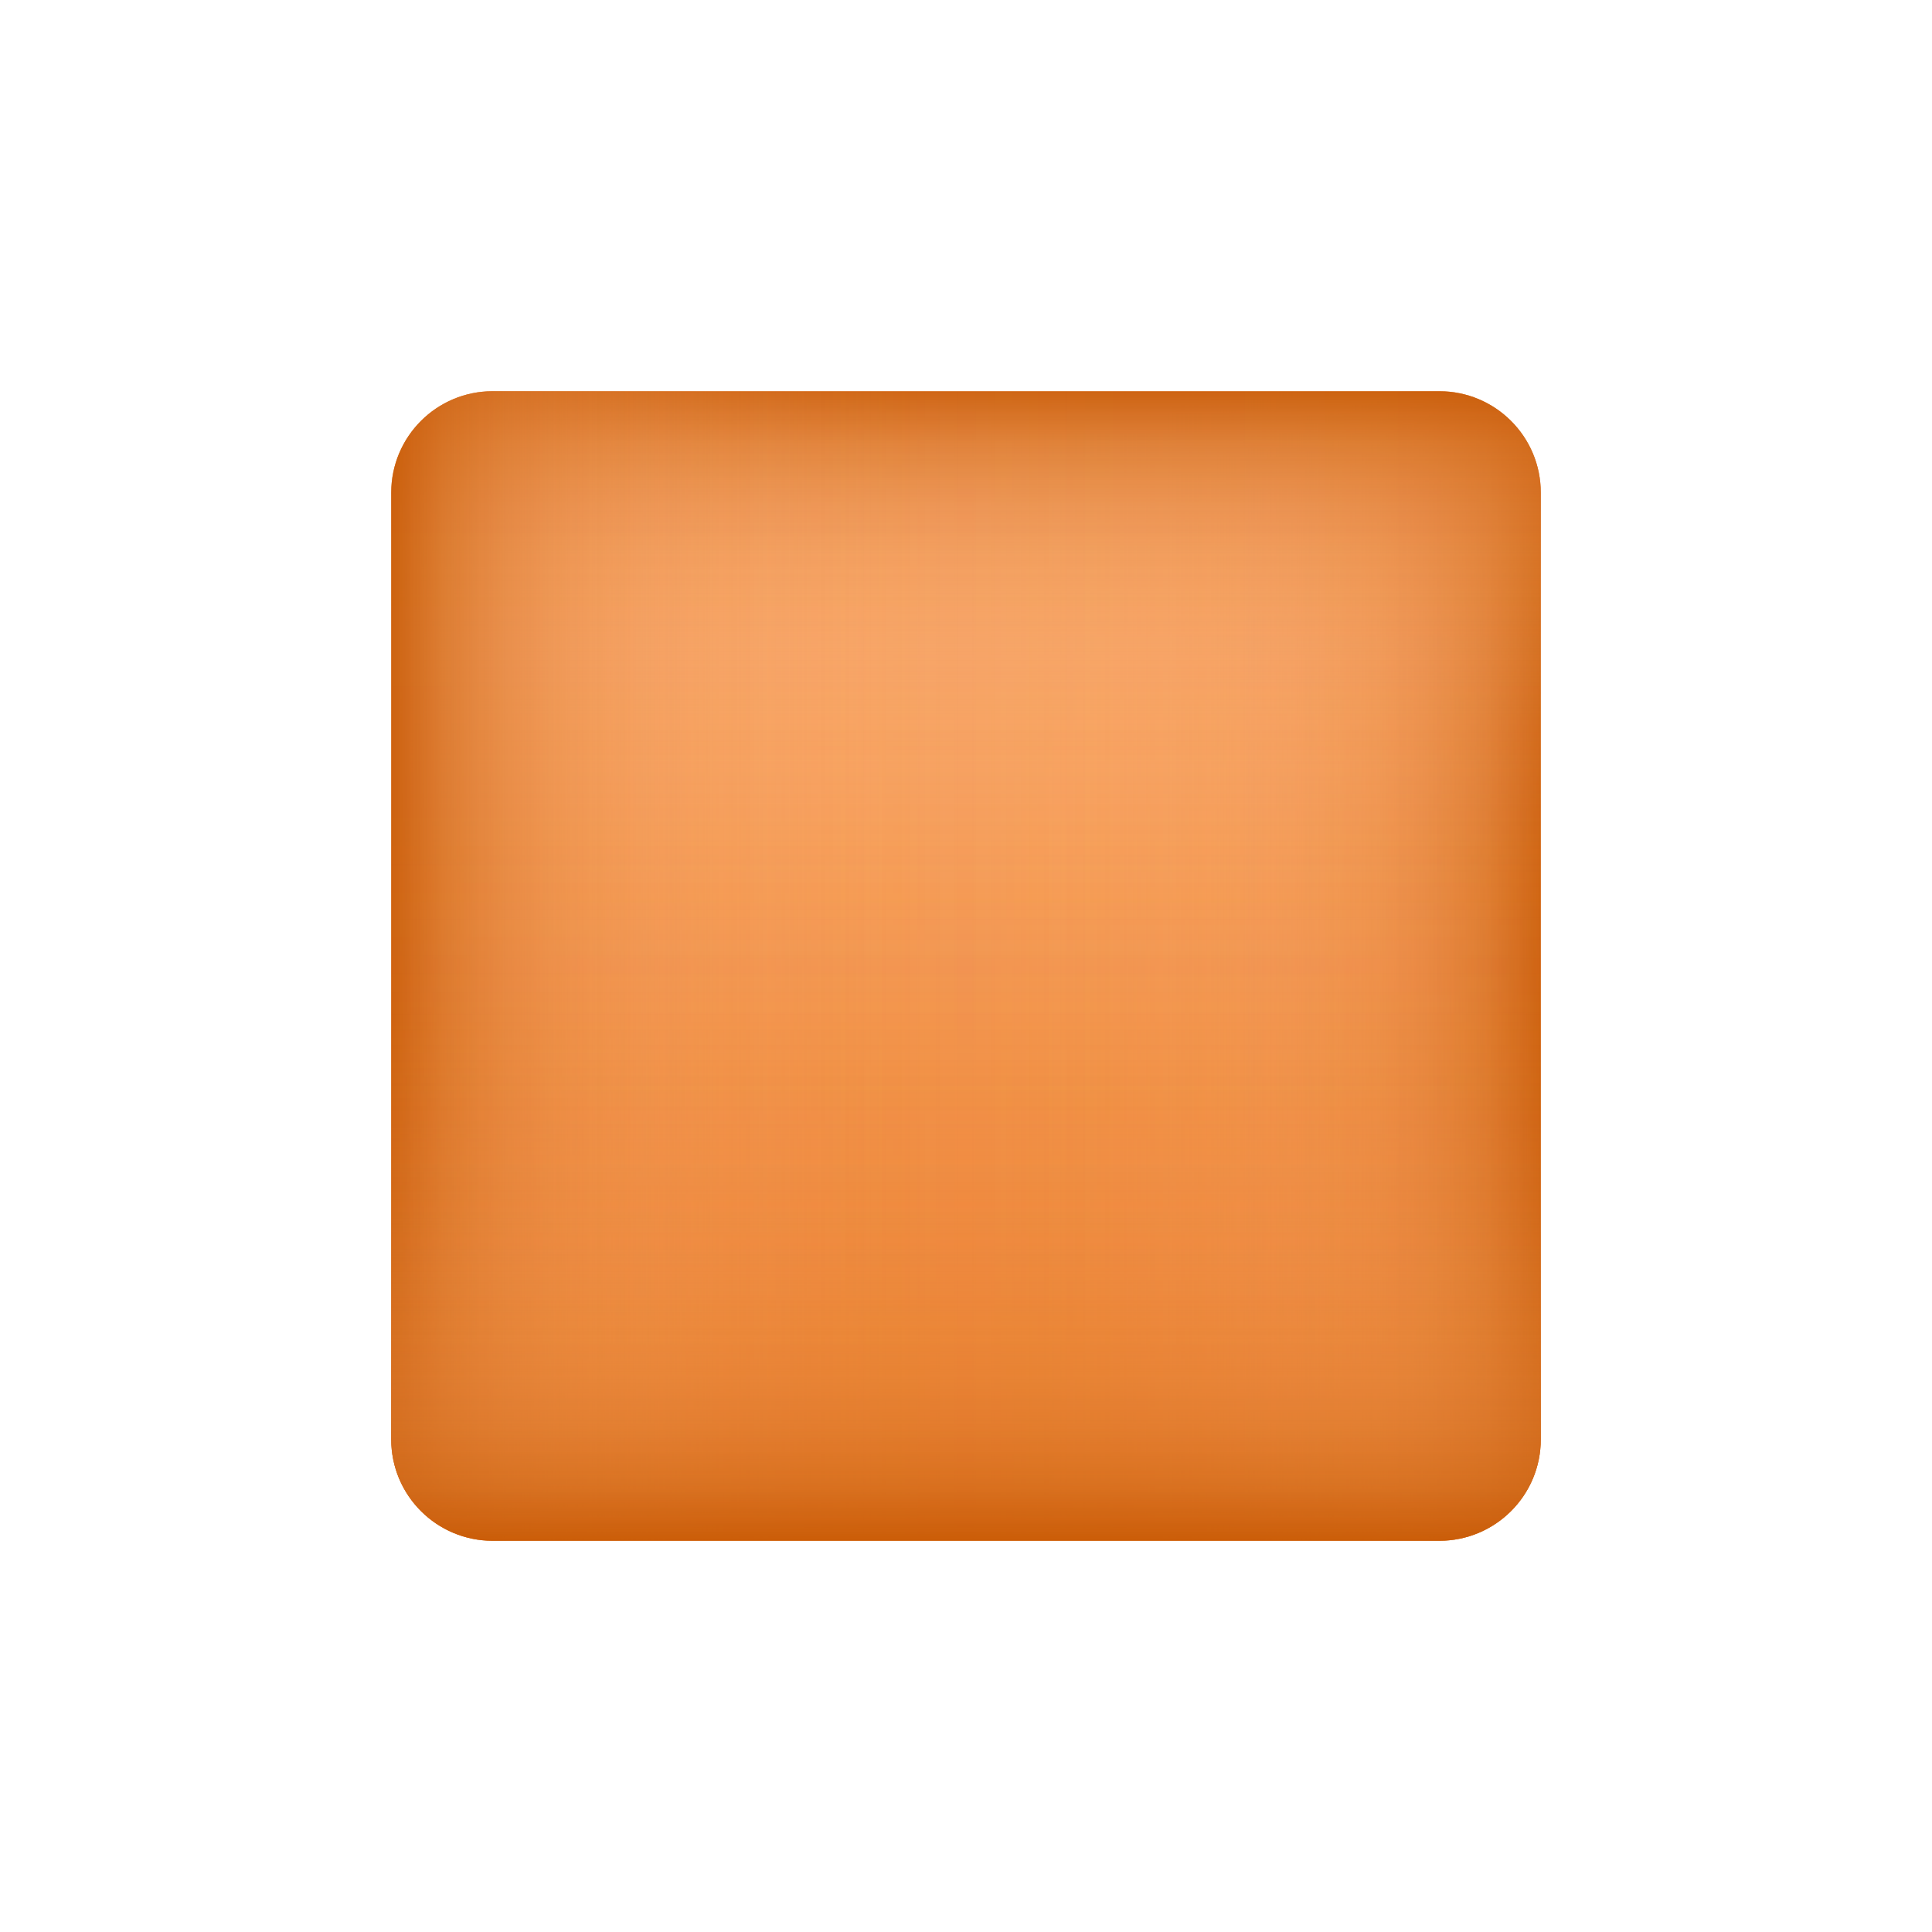
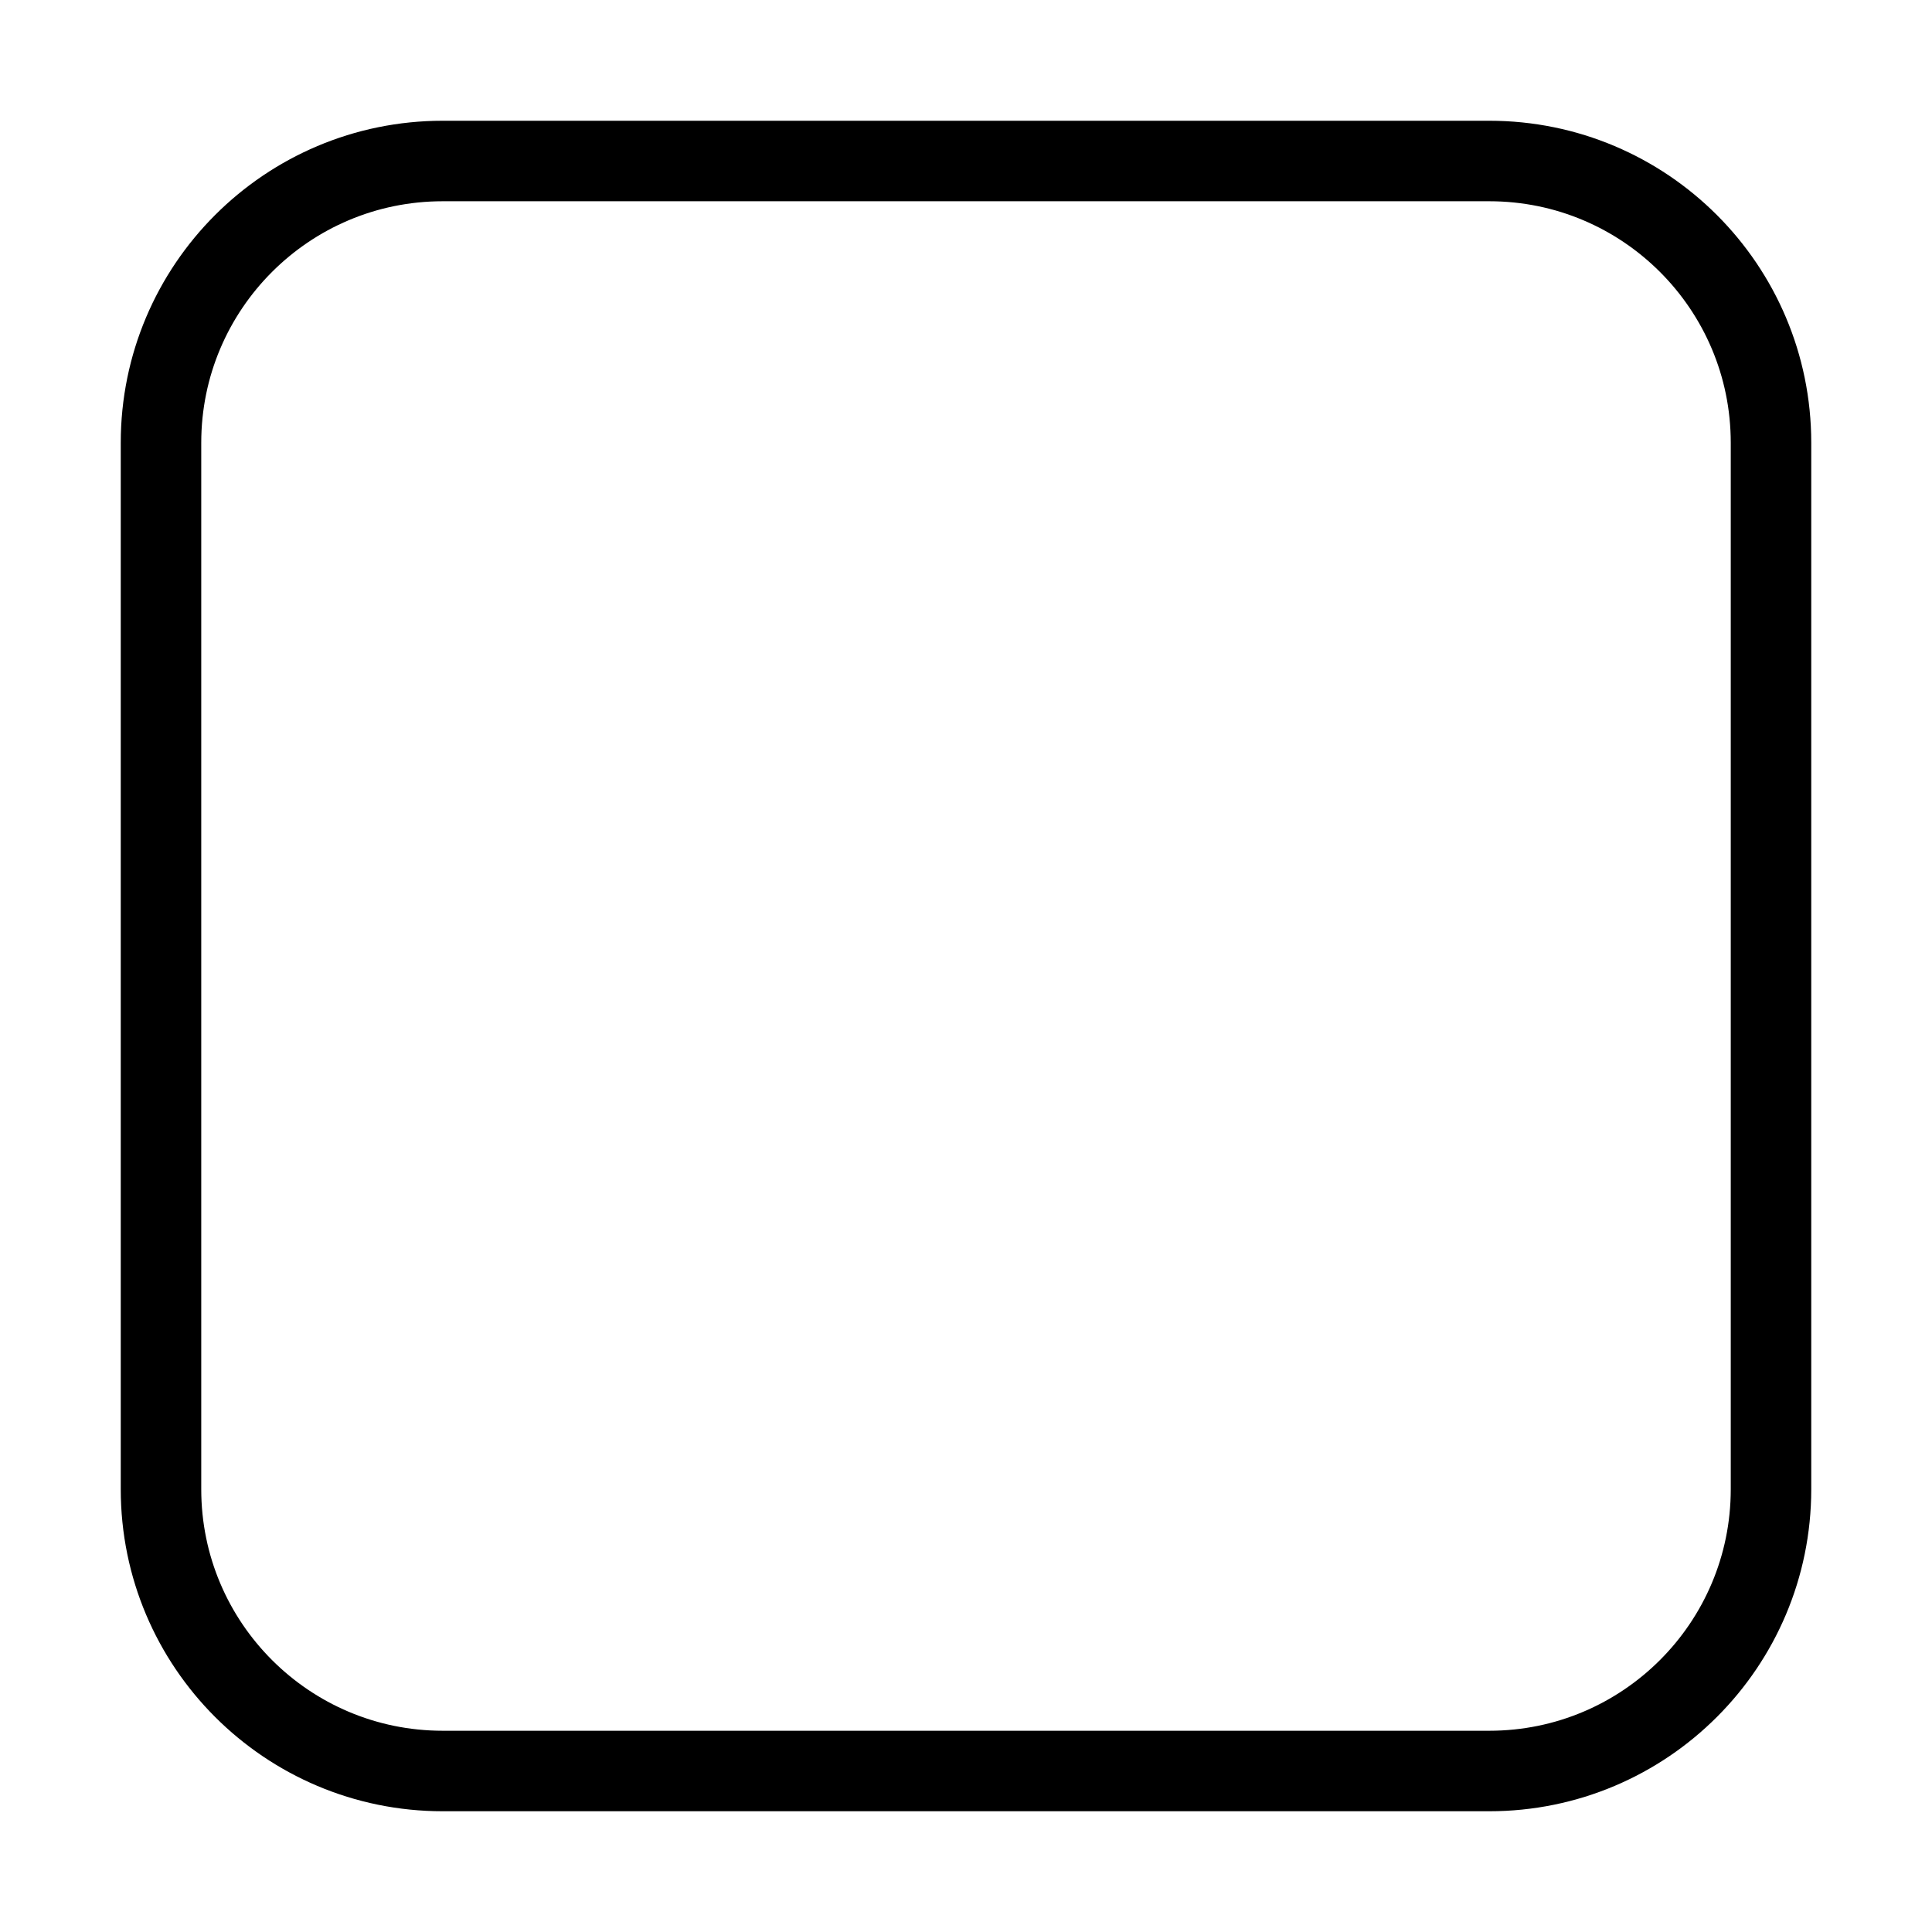
- <svg xmlns="http://www.w3.org/2000/svg" width="24" height="24" viewBox="0 0 24 24">
-   <rect width="24" height="24" stroke="none" fill="#000000" opacity="0" />
-   <g transform="matrix(0.42 0 0 0.42 12 12)">
-     <g style="">
-       <g transform="matrix(1 0 0 1 0 0)">
-         <linearGradient id="SVGID_6vKtMpCRaBNvS1kHgM_Ayb_1" gradientUnits="userSpaceOnUse" gradientTransform="matrix(1.03 0 0 1 -24.21 -24)" x1="23.5" y1="7" x2="23.5" y2="41">
-           <stop offset="0%" style="stop-color:rgb(255,184,130);stop-opacity: 1" />
-           <stop offset="100%" style="stop-color:rgb(229,111,20);stop-opacity: 1" />
-         </linearGradient>
-         <rect style="stroke: none; stroke-width: 1; stroke-dasharray: none; stroke-linecap: butt; stroke-dashoffset: 0; stroke-linejoin: miter; stroke-miterlimit: 4; fill: url(#SVGID_6vKtMpCRaBNvS1kHgM_Ayb_1); fill-rule: nonzero; opacity: 1;" x="-17" y="-17" rx="3" ry="3" width="34" height="34" />
-       </g>
-       <g transform="matrix(1 0 0 1 0 0)">
-         <linearGradient id="SVGID_6vKtMpCRaBNvS1kHgM_Aya_2" gradientUnits="userSpaceOnUse" gradientTransform="matrix(1.03 0 0 1 -24.21 -24)" x1="7" y1="24" x2="40" y2="24">
-           <stop offset="0%" style="stop-color:rgb(255,177,117);stop-opacity: 0" />
-           <stop offset="39.2%" style="stop-color:rgb(254,176,116);stop-opacity: 0.009" />
-           <stop offset="53.3%" style="stop-color:rgb(253,173,112);stop-opacity: 0.044" />
-           <stop offset="63.3%" style="stop-color:rgb(249,168,106);stop-opacity: 0.103" />
-           <stop offset="71.5%" style="stop-color:rgb(244,161,96);stop-opacity: 0.188" />
-           <stop offset="78.4%" style="stop-color:rgb(238,151,84);stop-opacity: 0.299" />
-           <stop offset="84.6%" style="stop-color:rgb(231,139,69);stop-opacity: 0.435" />
-           <stop offset="90.2%" style="stop-color:rgb(221,125,51);stop-opacity: 0.598" />
-           <stop offset="95.2%" style="stop-color:rgb(211,109,30);stop-opacity: 0.781" />
-           <stop offset="99.7%" style="stop-color:rgb(200,91,7);stop-opacity: 0.987" />
-           <stop offset="100%" style="stop-color:rgb(199,90,6);stop-opacity: 1" />
-         </linearGradient>
-         <rect style="stroke: none; stroke-width: 1; stroke-dasharray: none; stroke-linecap: butt; stroke-dashoffset: 0; stroke-linejoin: miter; stroke-miterlimit: 4; fill: url(#SVGID_6vKtMpCRaBNvS1kHgM_Aya_2); fill-rule: nonzero; opacity: 0.9;" x="-17" y="-17" rx="3" ry="3" width="34" height="34" />
-       </g>
-       <g transform="matrix(0 -1 1 0 0 0)">
-         <linearGradient id="SVGID_6vKtMpCRaBNvS1kHgM_Ayc_3" gradientUnits="userSpaceOnUse" gradientTransform="matrix(1.03 0 0 1 43.79 -92)" x1="-59" y1="92" x2="-26" y2="92">
-           <stop offset="0%" style="stop-color:rgb(255,177,117);stop-opacity: 0" />
-           <stop offset="39.2%" style="stop-color:rgb(254,176,116);stop-opacity: 0.009" />
-           <stop offset="53.3%" style="stop-color:rgb(253,173,112);stop-opacity: 0.044" />
-           <stop offset="63.3%" style="stop-color:rgb(249,168,106);stop-opacity: 0.103" />
-           <stop offset="71.5%" style="stop-color:rgb(244,161,96);stop-opacity: 0.188" />
-           <stop offset="78.4%" style="stop-color:rgb(238,151,84);stop-opacity: 0.299" />
-           <stop offset="84.6%" style="stop-color:rgb(231,139,69);stop-opacity: 0.435" />
-           <stop offset="90.2%" style="stop-color:rgb(221,125,51);stop-opacity: 0.598" />
-           <stop offset="95.2%" style="stop-color:rgb(211,109,30);stop-opacity: 0.781" />
-           <stop offset="99.7%" style="stop-color:rgb(200,91,7);stop-opacity: 0.987" />
-           <stop offset="100%" style="stop-color:rgb(199,90,6);stop-opacity: 1" />
-         </linearGradient>
-         <rect style="stroke: none; stroke-width: 1; stroke-dasharray: none; stroke-linecap: butt; stroke-dashoffset: 0; stroke-linejoin: miter; stroke-miterlimit: 4; fill: url(#SVGID_6vKtMpCRaBNvS1kHgM_Ayc_3); fill-rule: nonzero; opacity: 0.9;" x="-17" y="-17" rx="3" ry="3" width="34" height="34" />
-       </g>
-       <g transform="matrix(-1 0 0 -1 0 0)">
-         <linearGradient id="SVGID_6vKtMpCRaBNvS1kHgM_Ayd_4" gradientUnits="userSpaceOnUse" gradientTransform="matrix(1.03 0 0 1 111.79 -24)" x1="-125" y1="24" x2="-92" y2="24">
-           <stop offset="0%" style="stop-color:rgb(255,177,117);stop-opacity: 0" />
-           <stop offset="39.2%" style="stop-color:rgb(254,176,116);stop-opacity: 0.009" />
-           <stop offset="53.3%" style="stop-color:rgb(253,173,112);stop-opacity: 0.044" />
-           <stop offset="63.3%" style="stop-color:rgb(249,168,106);stop-opacity: 0.103" />
-           <stop offset="71.5%" style="stop-color:rgb(244,161,96);stop-opacity: 0.188" />
-           <stop offset="78.4%" style="stop-color:rgb(238,151,84);stop-opacity: 0.299" />
-           <stop offset="84.6%" style="stop-color:rgb(231,139,69);stop-opacity: 0.435" />
-           <stop offset="90.2%" style="stop-color:rgb(221,125,51);stop-opacity: 0.598" />
-           <stop offset="95.2%" style="stop-color:rgb(211,109,30);stop-opacity: 0.781" />
-           <stop offset="99.7%" style="stop-color:rgb(200,91,7);stop-opacity: 0.987" />
-           <stop offset="100%" style="stop-color:rgb(199,90,6);stop-opacity: 1" />
-         </linearGradient>
-         <rect style="stroke: none; stroke-width: 1; stroke-dasharray: none; stroke-linecap: butt; stroke-dashoffset: 0; stroke-linejoin: miter; stroke-miterlimit: 4; fill: url(#SVGID_6vKtMpCRaBNvS1kHgM_Ayd_4); fill-rule: nonzero; opacity: 0.9;" x="-17" y="-17" rx="3" ry="3" width="34" height="34" />
-       </g>
-       <g transform="matrix(0 1 -1 0 0 0)">
-         <linearGradient id="SVGID_6vKtMpCRaBNvS1kHgM_Aye_5" gradientUnits="userSpaceOnUse" gradientTransform="matrix(1.03 0 0 1 43.79 44)" x1="-59" y1="-44" x2="-26" y2="-44">
-           <stop offset="0%" style="stop-color:rgb(255,177,117);stop-opacity: 0" />
-           <stop offset="39.2%" style="stop-color:rgb(254,176,116);stop-opacity: 0.009" />
-           <stop offset="53.3%" style="stop-color:rgb(253,173,112);stop-opacity: 0.044" />
-           <stop offset="63.3%" style="stop-color:rgb(249,168,106);stop-opacity: 0.103" />
-           <stop offset="71.5%" style="stop-color:rgb(244,161,96);stop-opacity: 0.188" />
-           <stop offset="78.4%" style="stop-color:rgb(238,151,84);stop-opacity: 0.299" />
-           <stop offset="84.6%" style="stop-color:rgb(231,139,69);stop-opacity: 0.435" />
-           <stop offset="90.2%" style="stop-color:rgb(221,125,51);stop-opacity: 0.598" />
-           <stop offset="95.2%" style="stop-color:rgb(211,109,30);stop-opacity: 0.781" />
-           <stop offset="99.7%" style="stop-color:rgb(200,91,7);stop-opacity: 0.987" />
-           <stop offset="100%" style="stop-color:rgb(199,90,6);stop-opacity: 1" />
-         </linearGradient>
-         <rect style="stroke: none; stroke-width: 1; stroke-dasharray: none; stroke-linecap: butt; stroke-dashoffset: 0; stroke-linejoin: miter; stroke-miterlimit: 4; fill: url(#SVGID_6vKtMpCRaBNvS1kHgM_Aye_5); fill-rule: nonzero; opacity: 0.9;" x="-17" y="-17" rx="3" ry="3" width="34" height="34" />
-       </g>
-     </g>
-   </g>
+ <svg xmlns="http://www.w3.org/2000/svg" width="24" height="24">
+   <path style="stroke:#000;stroke-width:2;stroke-dasharray:none;stroke-linecap:butt;stroke-dashoffset:0;stroke-linejoin:miter;stroke-miterlimit:10;fill:none;fill-rule:nonzero;opacity:1" transform="matrix(.5 0 0 .5 -.5 -.5)" d="M5 12v26a7 7 0 0 0 7 7h26a7 7 0 0 0 7-7V12a7 7 0 0 0-7-7H12a7 7 0 0 0-7 7z" stroke-linecap="round" />
</svg>
